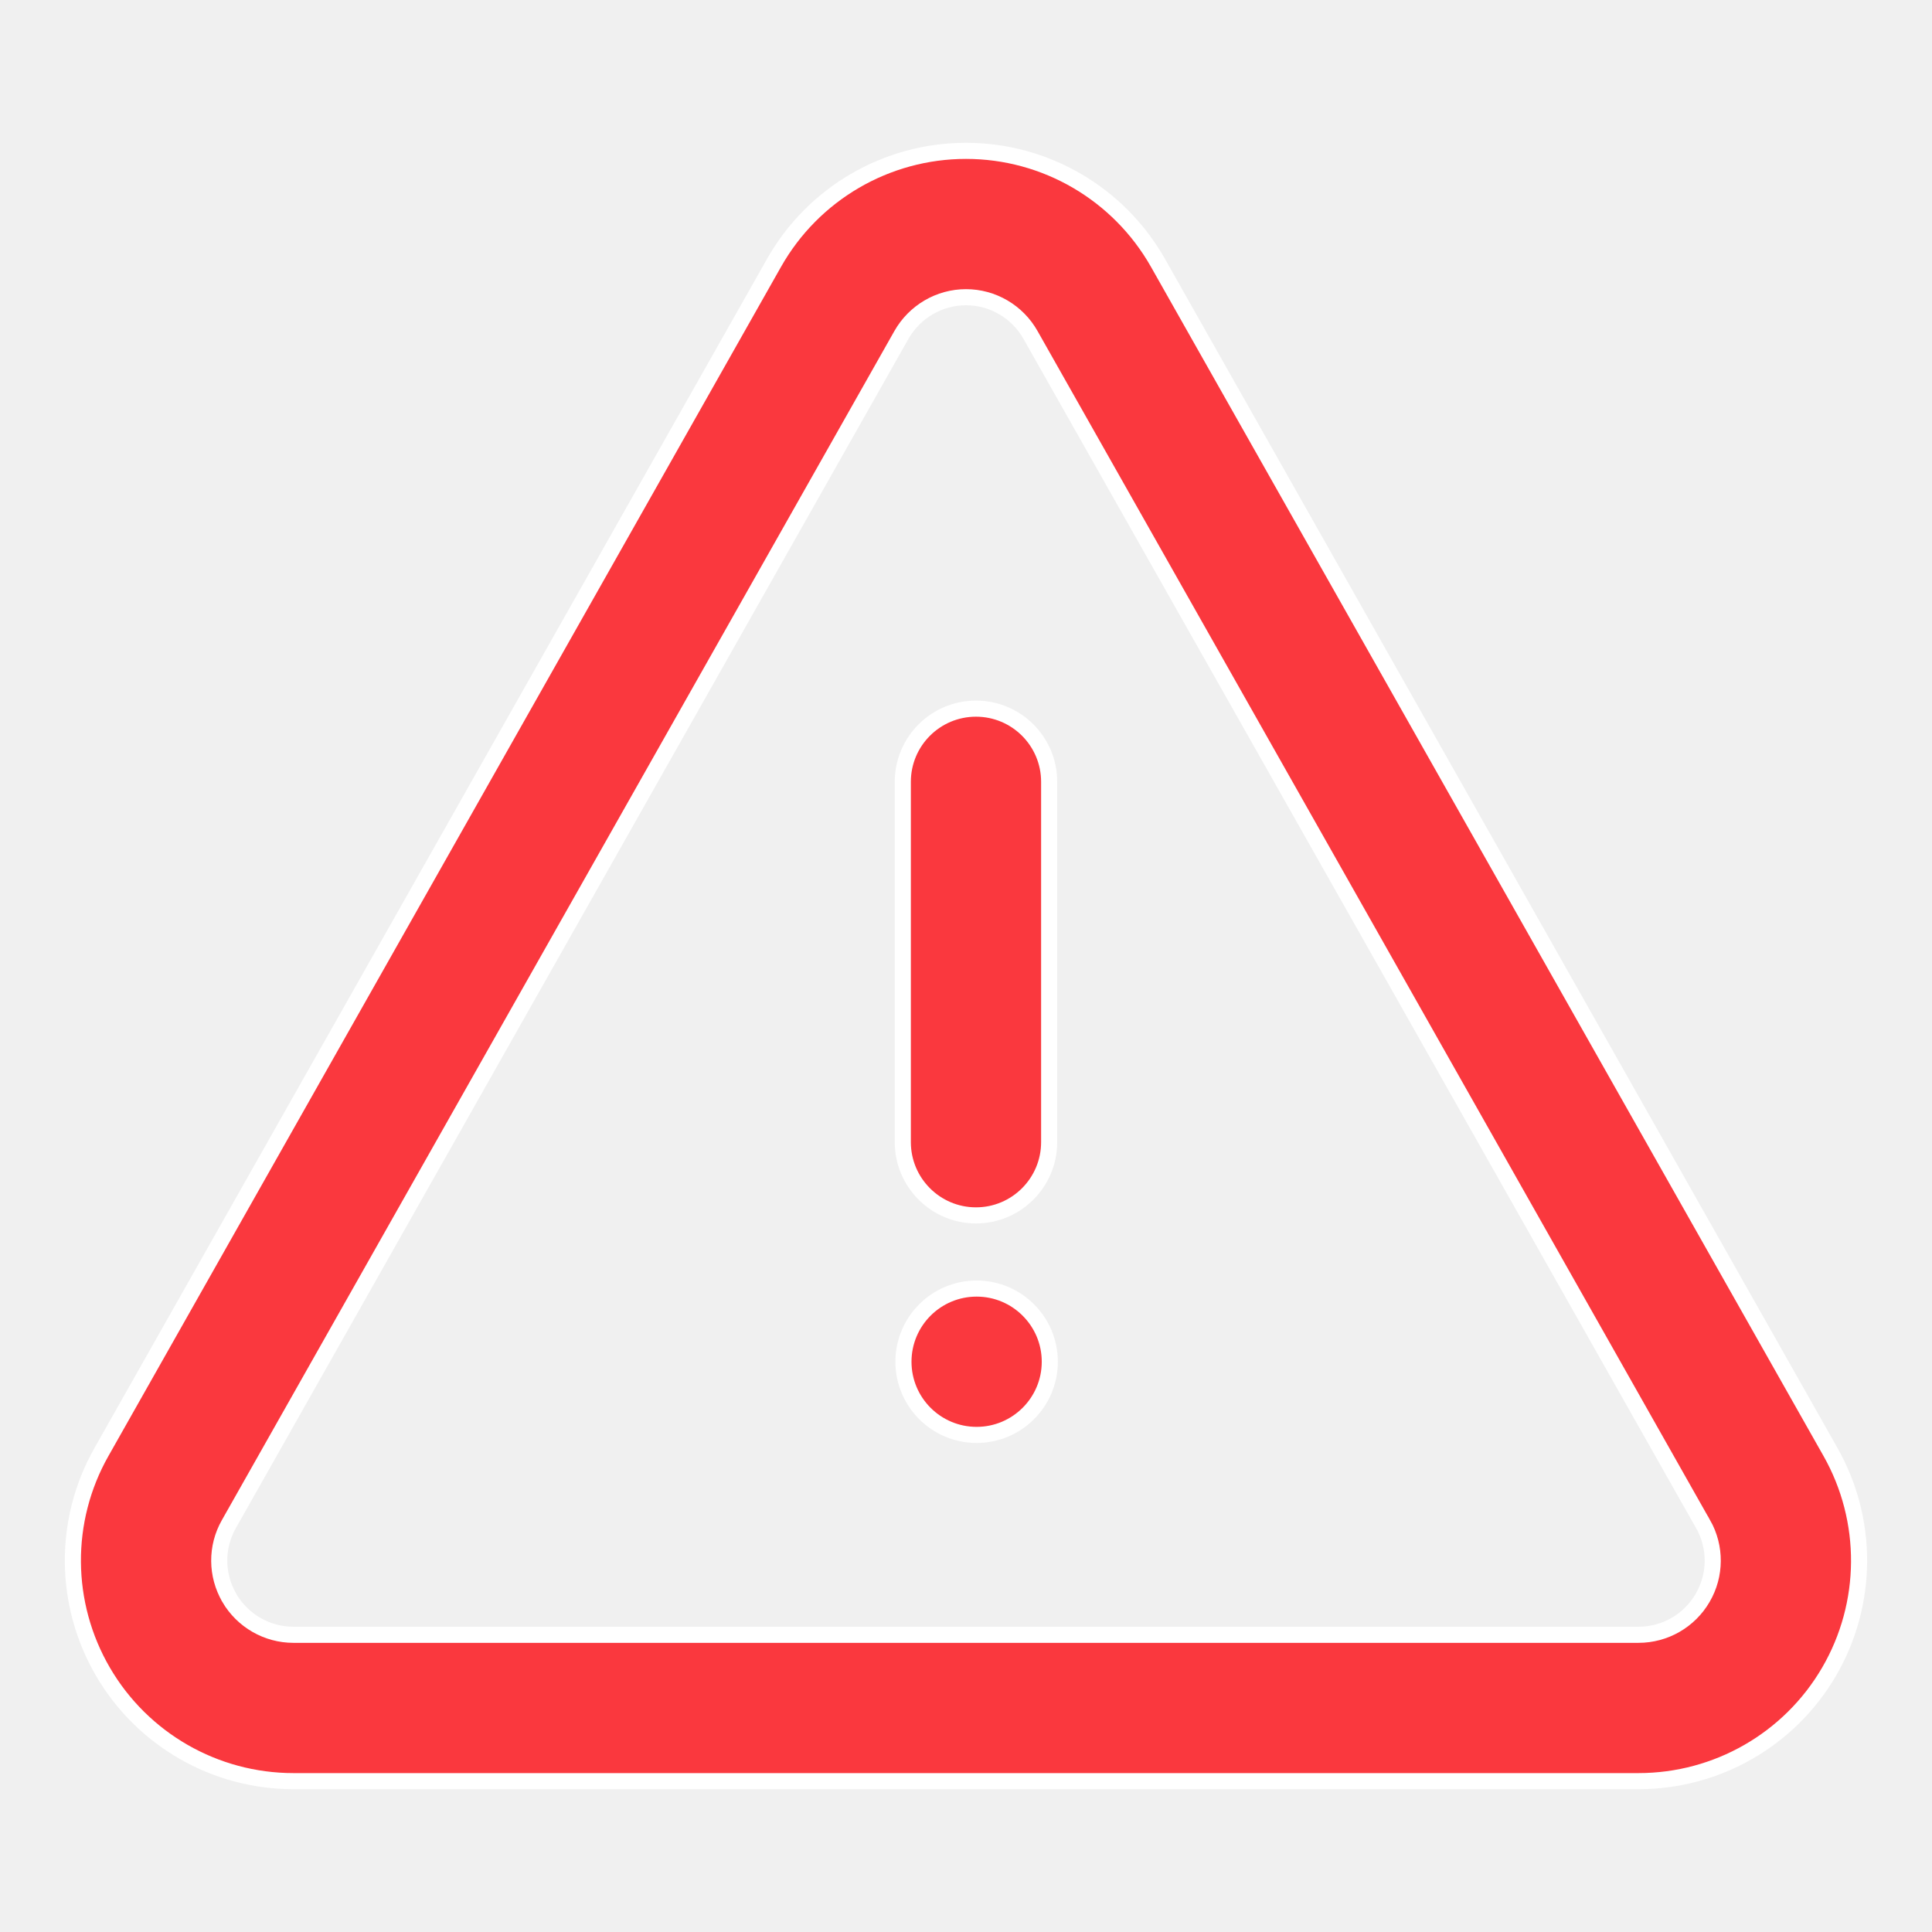
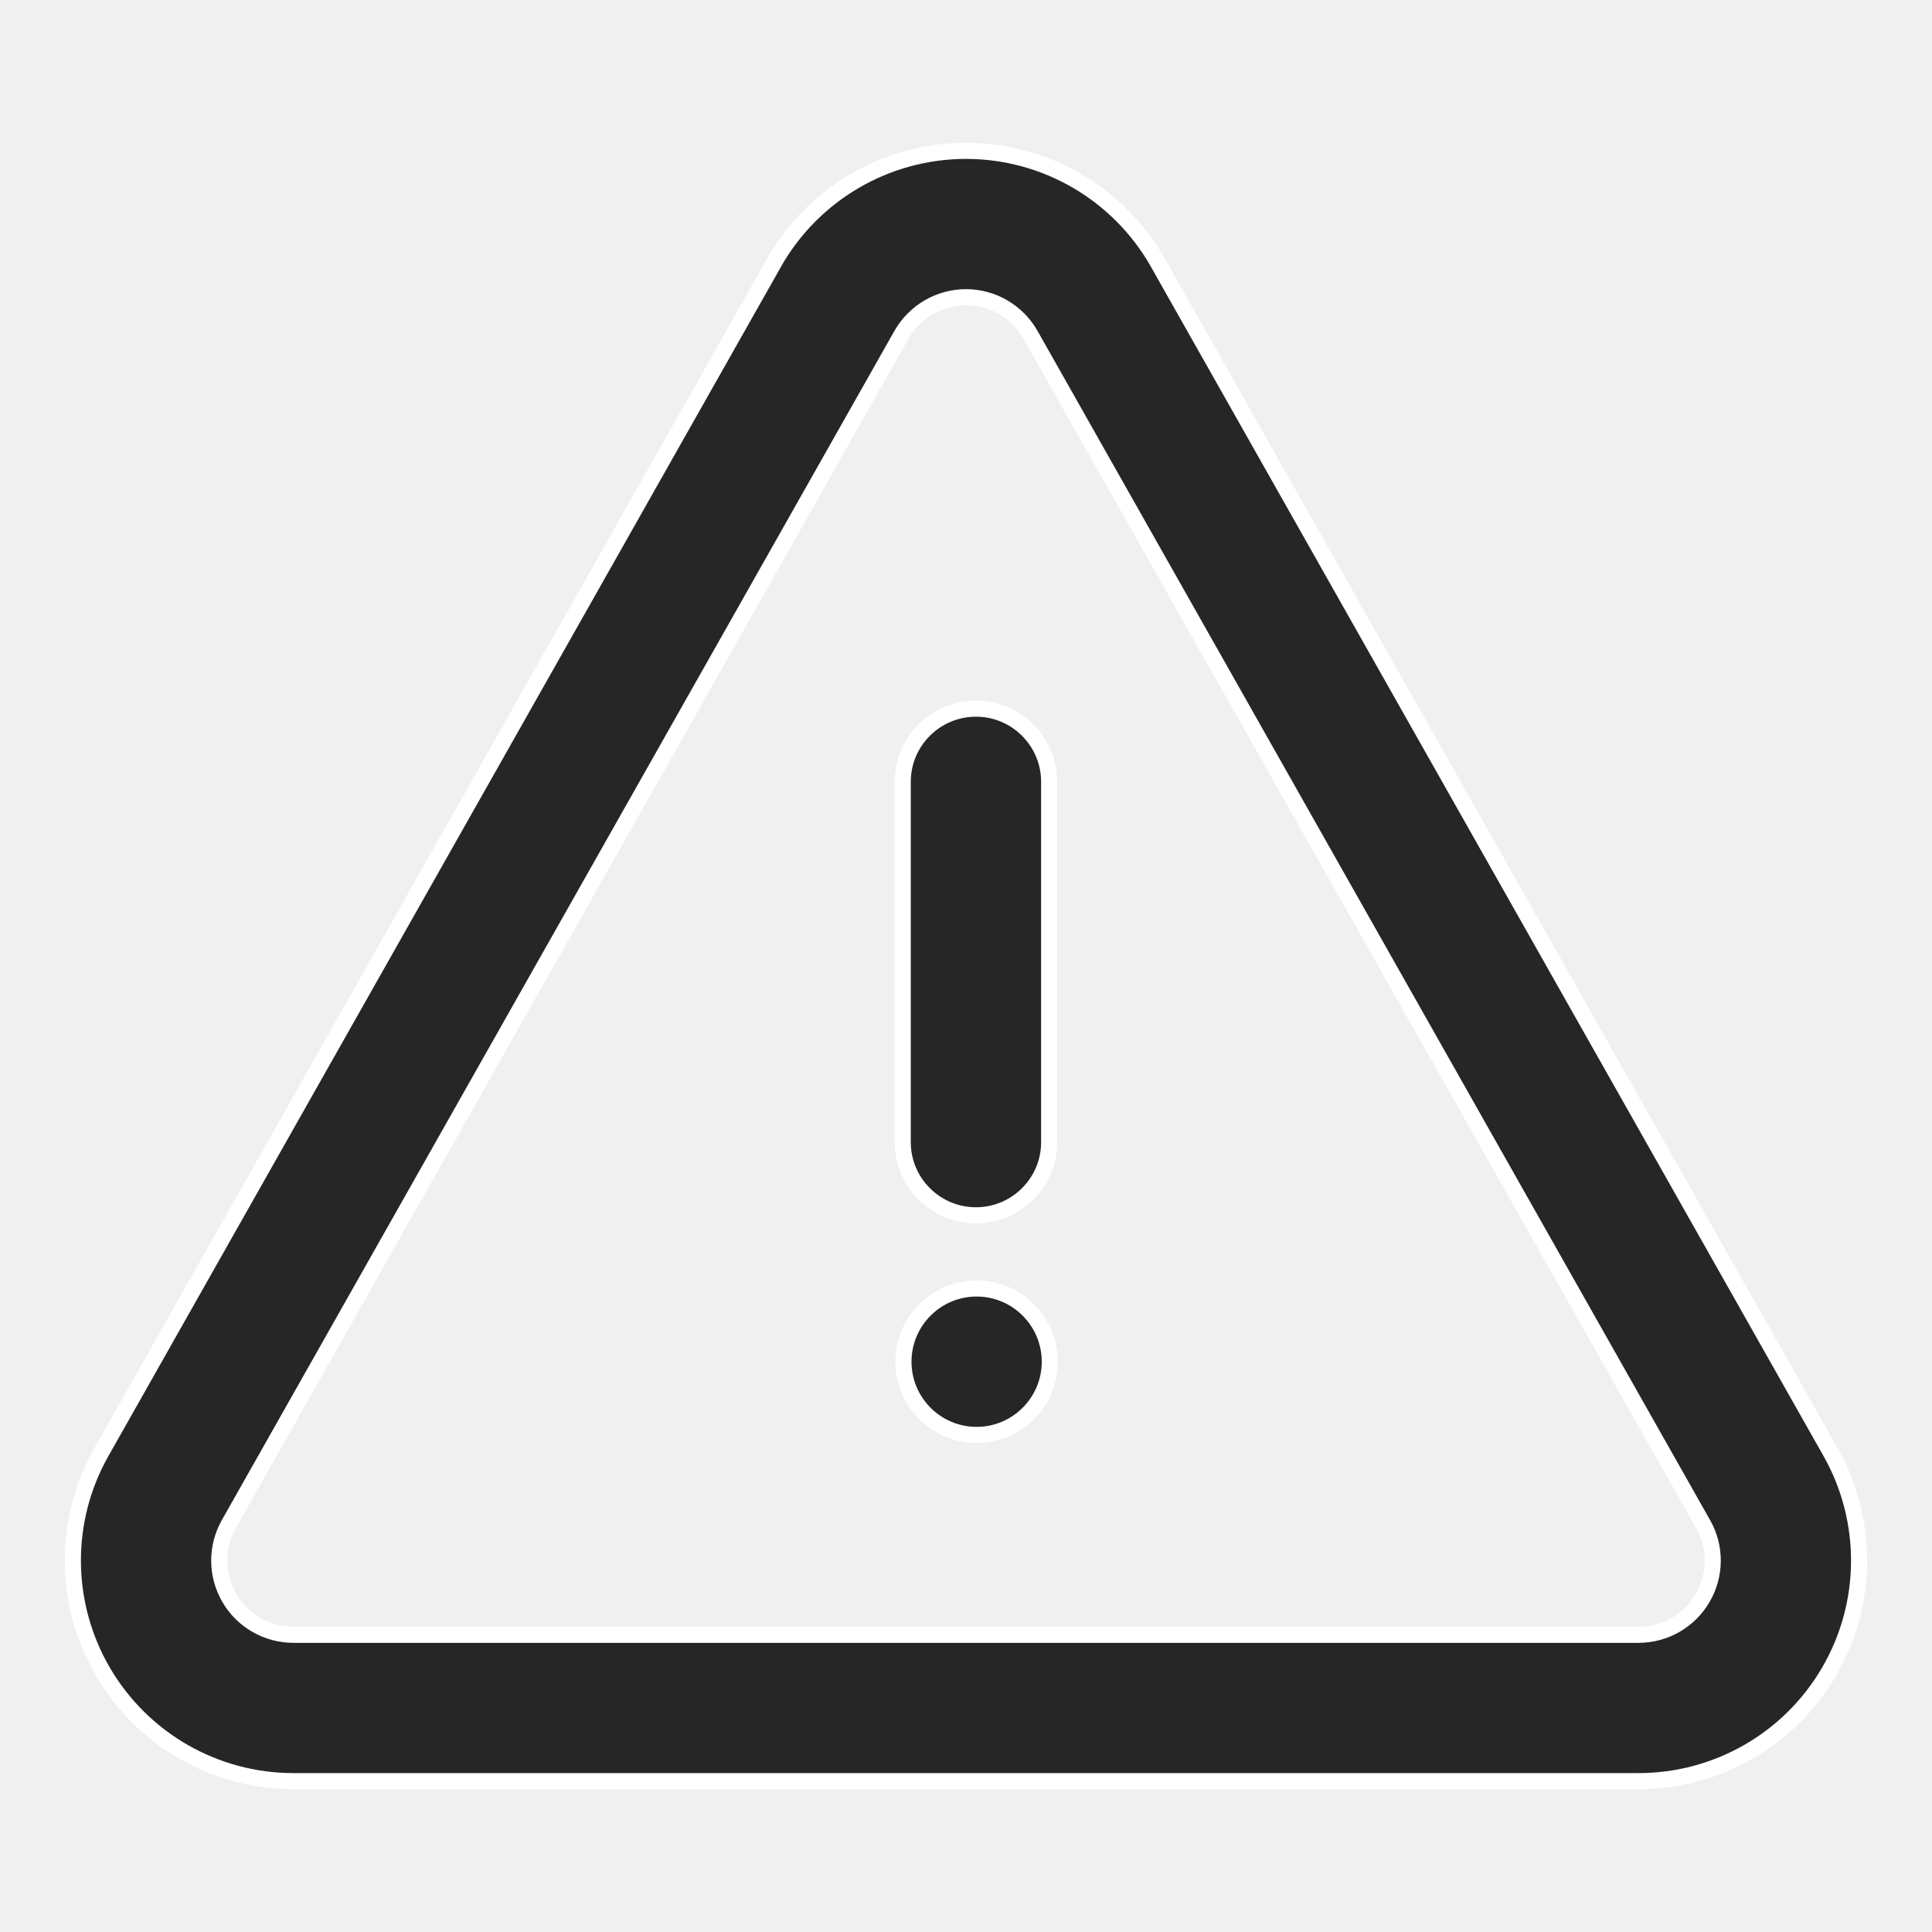
<svg xmlns="http://www.w3.org/2000/svg" width="24" height="24" viewBox="0 0 24 24" fill="none">
-   <path d="M9.615 3.266V3.266C7.407 7.17 3.442 14.179 1.26 18.038C0.78 18.885 0.788 19.925 1.279 20.767C1.77 21.609 2.671 22.126 3.645 22.126H20.354C21.329 22.126 22.23 21.609 22.721 20.767C23.212 19.925 23.219 18.885 22.739 18.037C20.557 14.179 16.593 7.17 14.385 3.266V3.266C13.898 2.406 12.988 1.874 12 1.874C11.012 1.874 10.101 2.406 9.615 3.266ZM11.197 4.162C11.361 3.872 11.668 3.692 12 3.692C12.332 3.692 12.639 3.872 12.802 4.162C15.01 8.066 18.975 15.073 21.156 18.933C21.156 18.933 21.156 18.933 21.157 18.933C21.318 19.218 21.316 19.567 21.151 19.849C21.151 19.85 21.151 19.85 21.15 19.851C20.985 20.134 20.682 20.308 20.354 20.308H3.645C3.318 20.308 3.015 20.134 2.849 19.851C2.849 19.85 2.849 19.85 2.849 19.85C2.684 19.567 2.681 19.218 2.843 18.933V18.933C5.025 15.073 8.989 8.066 11.197 4.162ZM12.132 16.007C12.633 16.007 13.041 16.414 13.041 16.916C13.041 17.418 12.633 17.825 12.132 17.825C11.63 17.825 11.223 17.418 11.223 16.916C11.223 16.414 11.63 16.007 12.132 16.007ZM11.215 9.712V14.188C11.215 14.69 11.622 15.098 12.124 15.098C12.626 15.098 13.033 14.69 13.033 14.188V9.712C13.033 9.21 12.626 8.803 12.124 8.803C11.622 8.803 11.215 9.21 11.215 9.712Z" fill="#FA383E" stroke="white" stroke-width="0.2" />
+   <path d="M9.614 3.265V3.266C7.406 7.17 3.442 14.179 1.26 18.038C0.78 18.885 0.788 19.925 1.278 20.766C1.77 21.609 2.671 22.126 3.645 22.126H20.354C21.329 22.126 22.23 21.609 22.721 20.766C23.212 19.925 23.219 18.885 22.739 18.037C20.557 14.179 16.593 7.17 14.385 3.266V3.265C13.898 2.406 12.988 1.874 12 1.874C11.012 1.874 10.101 2.406 9.614 3.265ZM11.197 4.161C11.361 3.872 11.668 3.692 12 3.692C12.332 3.692 12.639 3.872 12.802 4.161C15.01 8.065 18.974 15.073 21.156 18.932C21.156 18.932 21.156 18.933 21.157 18.933C21.318 19.217 21.316 19.566 21.151 19.849C21.151 19.85 21.151 19.85 21.15 19.851C20.985 20.134 20.682 20.308 20.354 20.308H3.645C3.318 20.308 3.014 20.134 2.849 19.851C2.849 19.85 2.849 19.85 2.849 19.85C2.684 19.567 2.681 19.218 2.843 18.933V18.932C5.025 15.073 8.989 8.065 11.197 4.161ZM12.132 16.006C12.633 16.006 13.041 16.414 13.041 16.916C13.041 17.417 12.633 17.825 12.132 17.825C11.63 17.825 11.223 17.417 11.223 16.916C11.223 16.414 11.63 16.006 12.132 16.006ZM11.214 9.712V14.188C11.214 14.69 11.622 15.097 12.124 15.097C12.625 15.097 13.033 14.69 13.033 14.188V9.712C13.033 9.21 12.625 8.803 12.124 8.803C11.622 8.803 11.214 9.21 11.214 9.712Z" fill="#262626" stroke="white" stroke-width="0.2" />
</svg>
